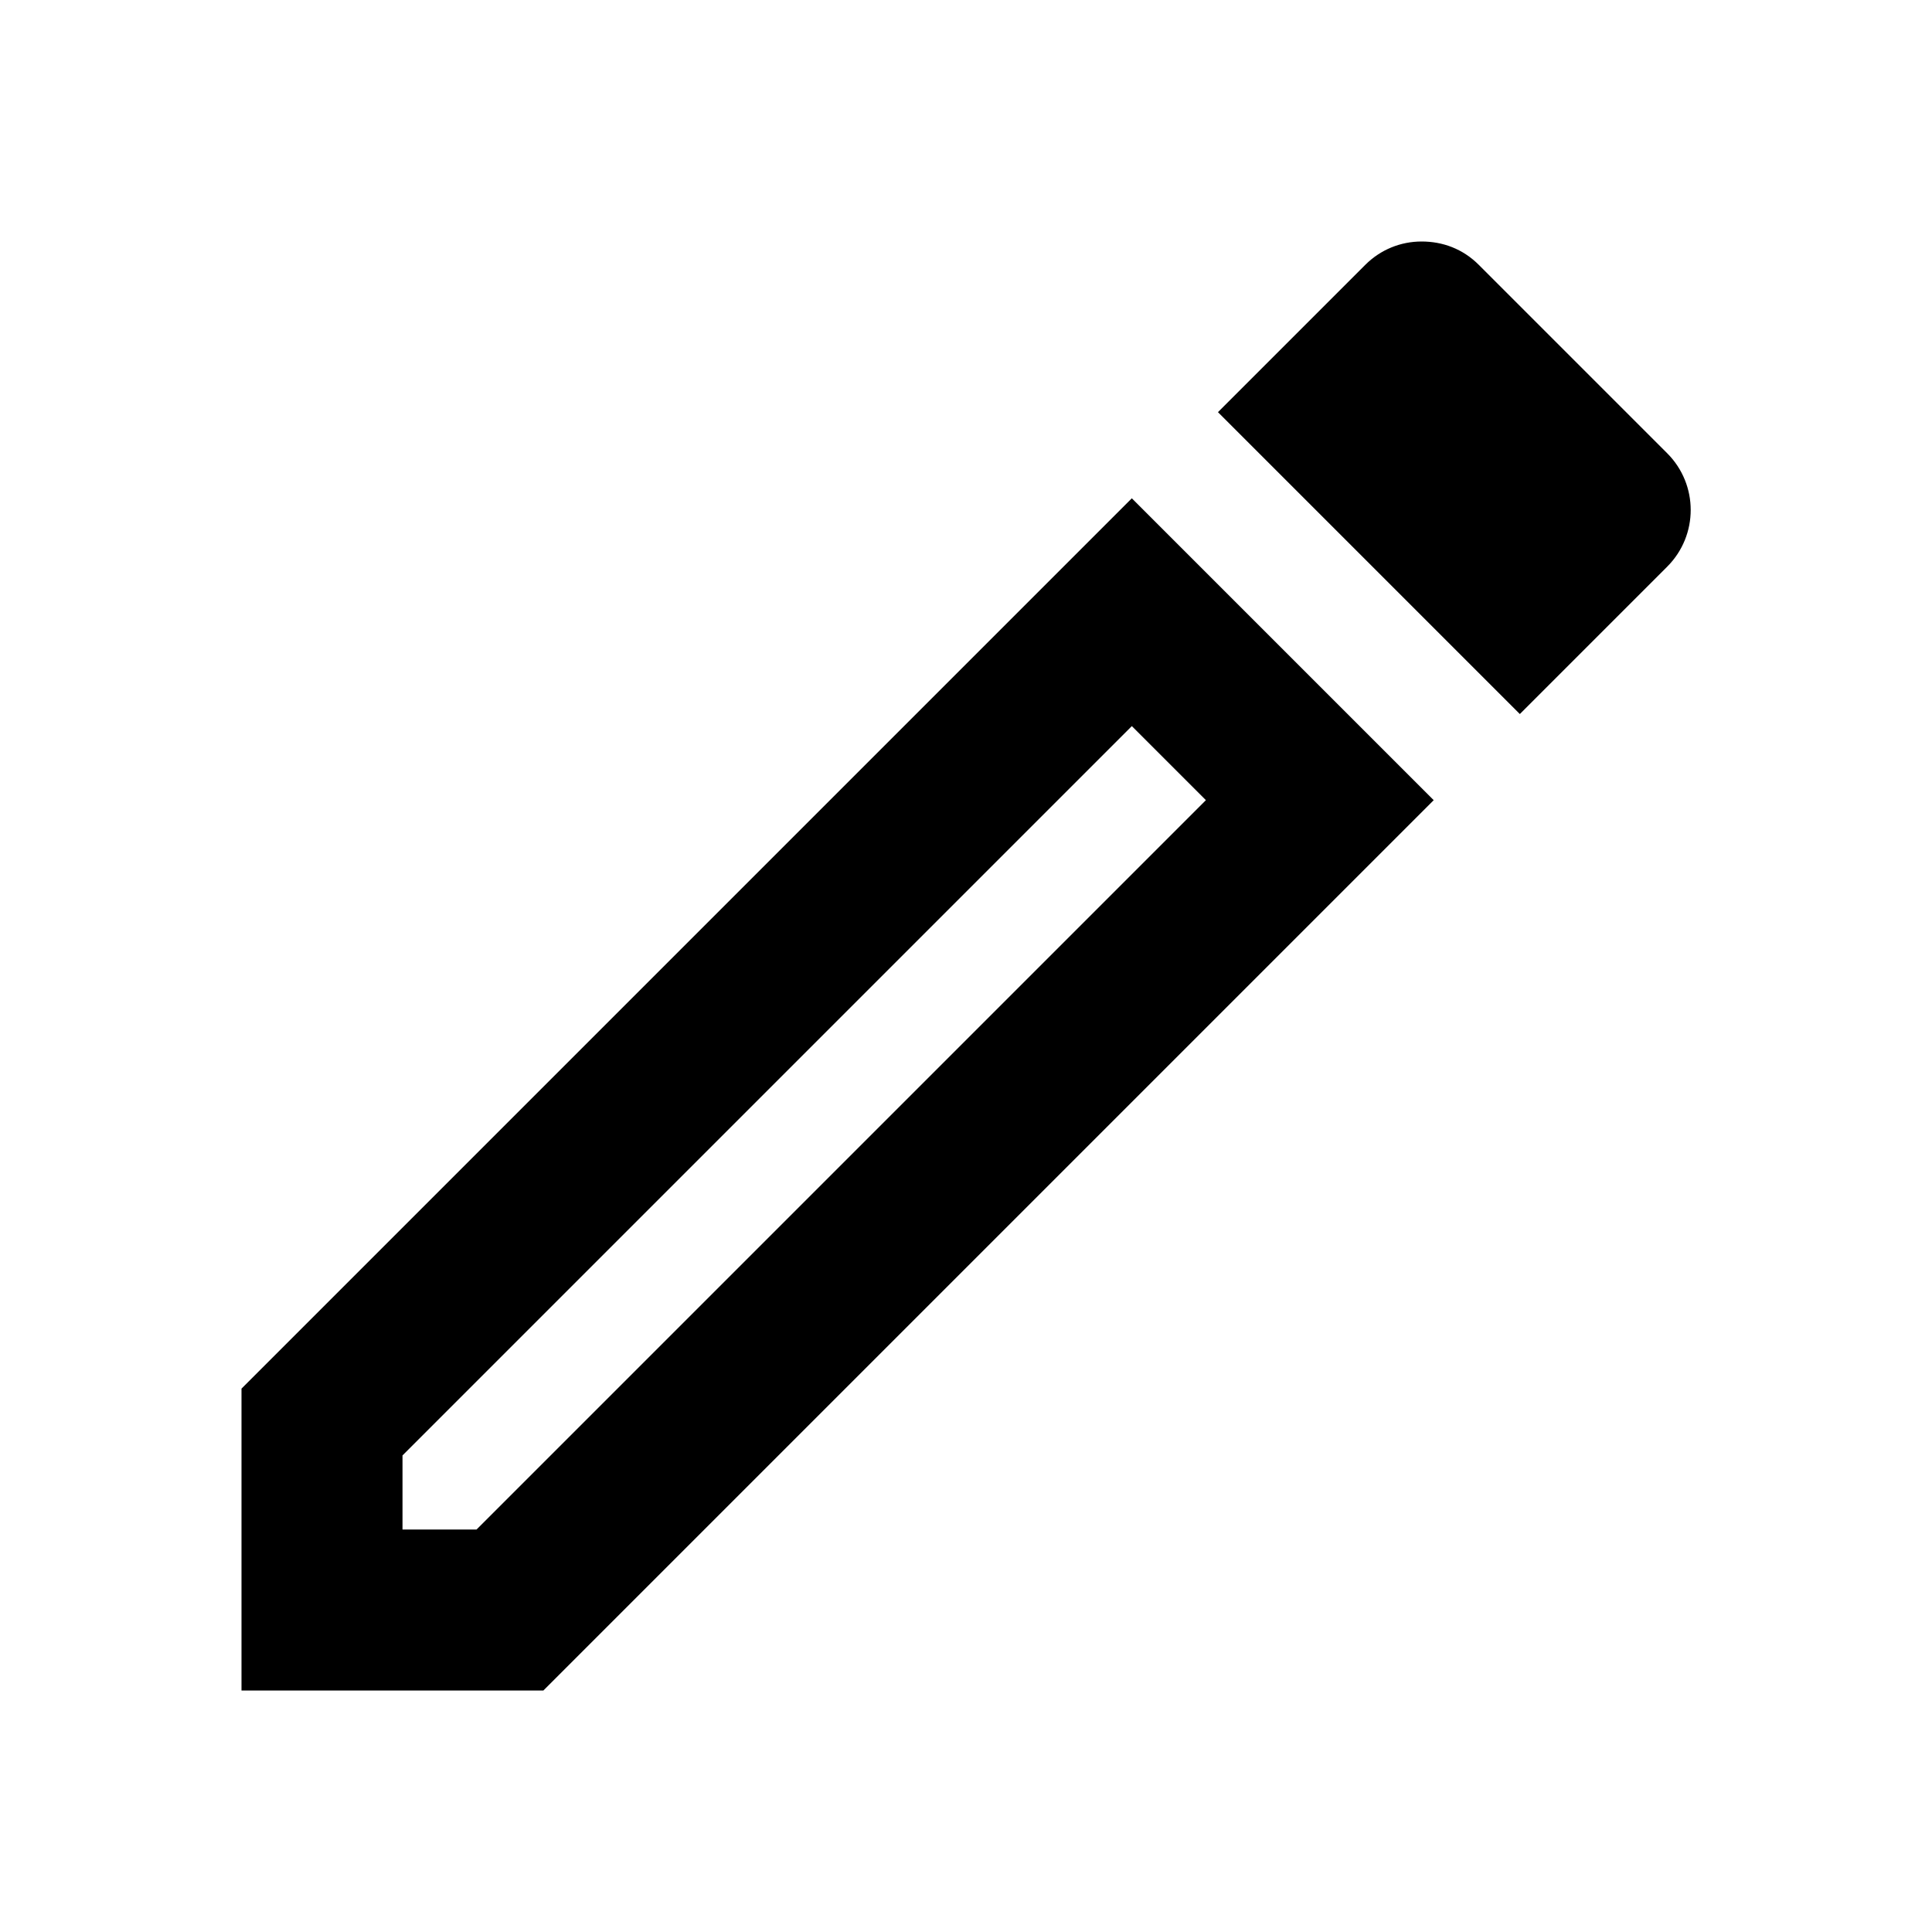
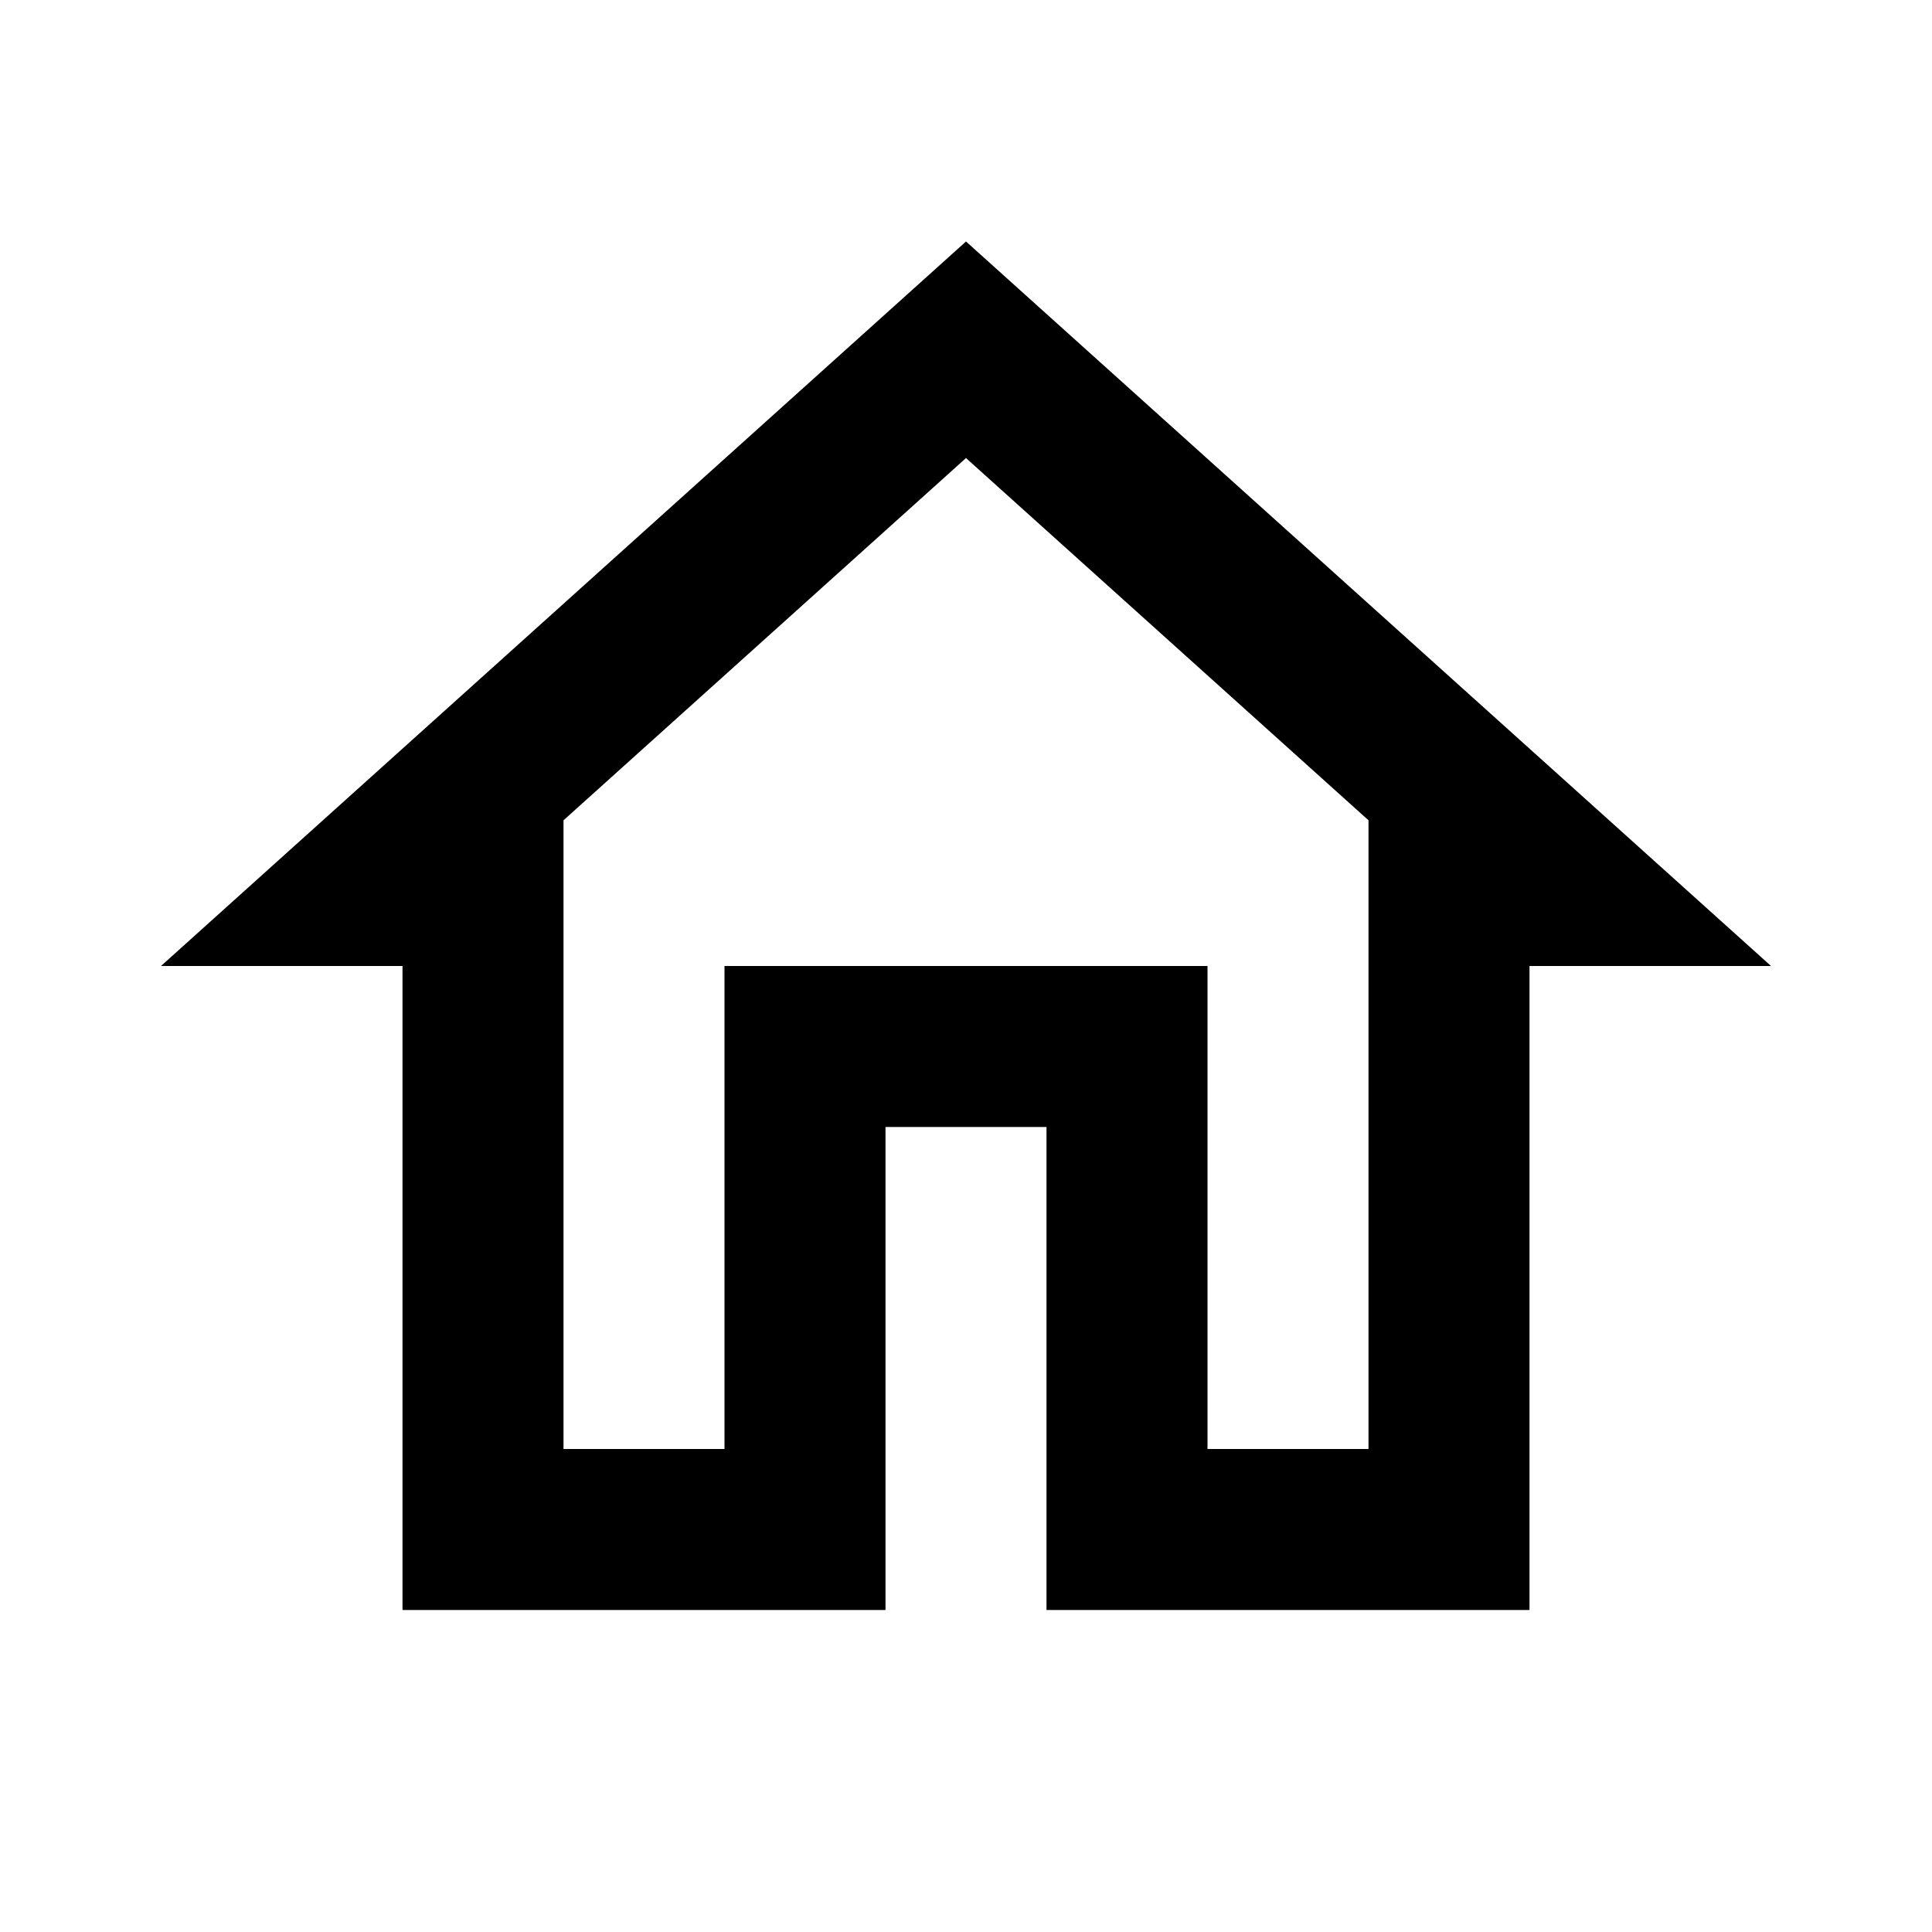
<svg xmlns="http://www.w3.org/2000/svg" width="24" height="24" viewBox="0 0 24 24">
  <path fill="none" d="M0 0h24v24H0V0z" />
-   <path d="M3 17.25V21h3.75L17.81 9.94l-3.75-3.75L3 17.25zM5.92 19H5v-.92l9.06-9.06.92.92L5.92 19zM20.71 5.63l-2.34-2.34c-.2-.2-.45-.29-.71-.29s-.51.1-.7.29l-1.83 1.83 3.75 3.75 1.83-1.83c.39-.39.39-1.02 0-1.41z" />
+   <path d="M12 5.69l5 4.5V18h-2v-6H9v6H7v-7.81l5-4.5M12 3L2 12h3v8h6v-6h2v6h6v-8h3L12 3z" />
</svg>
